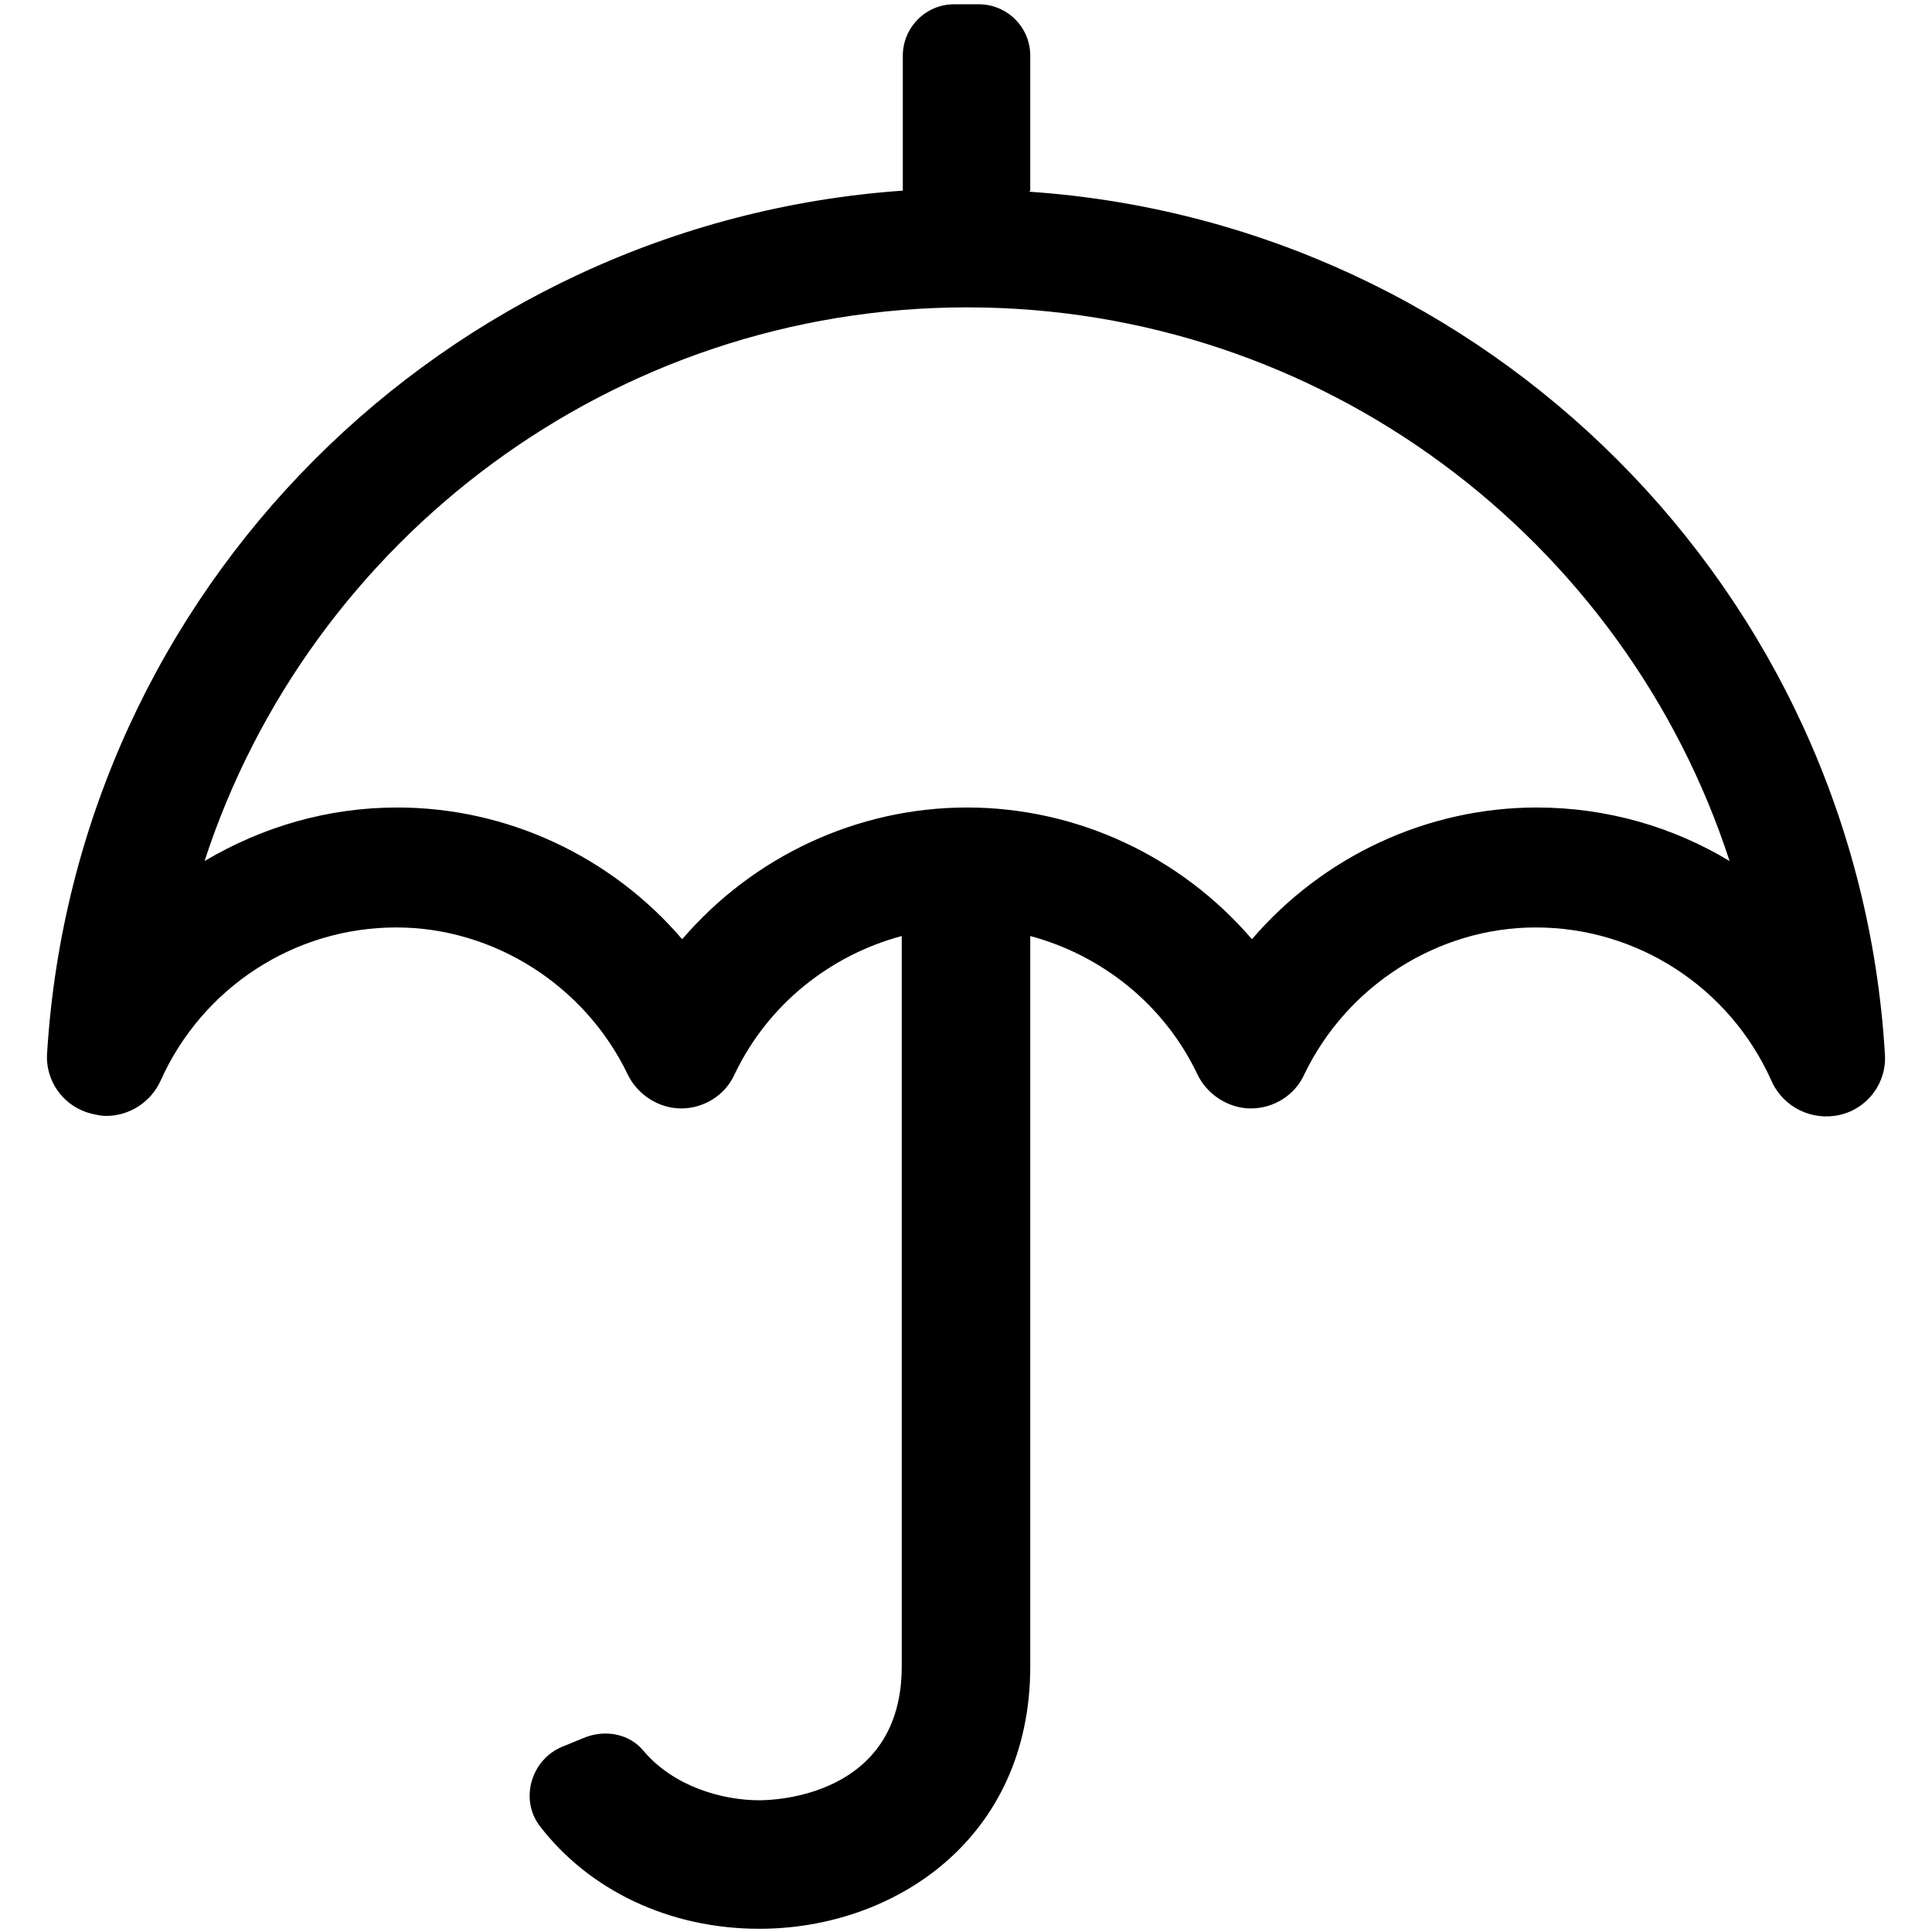
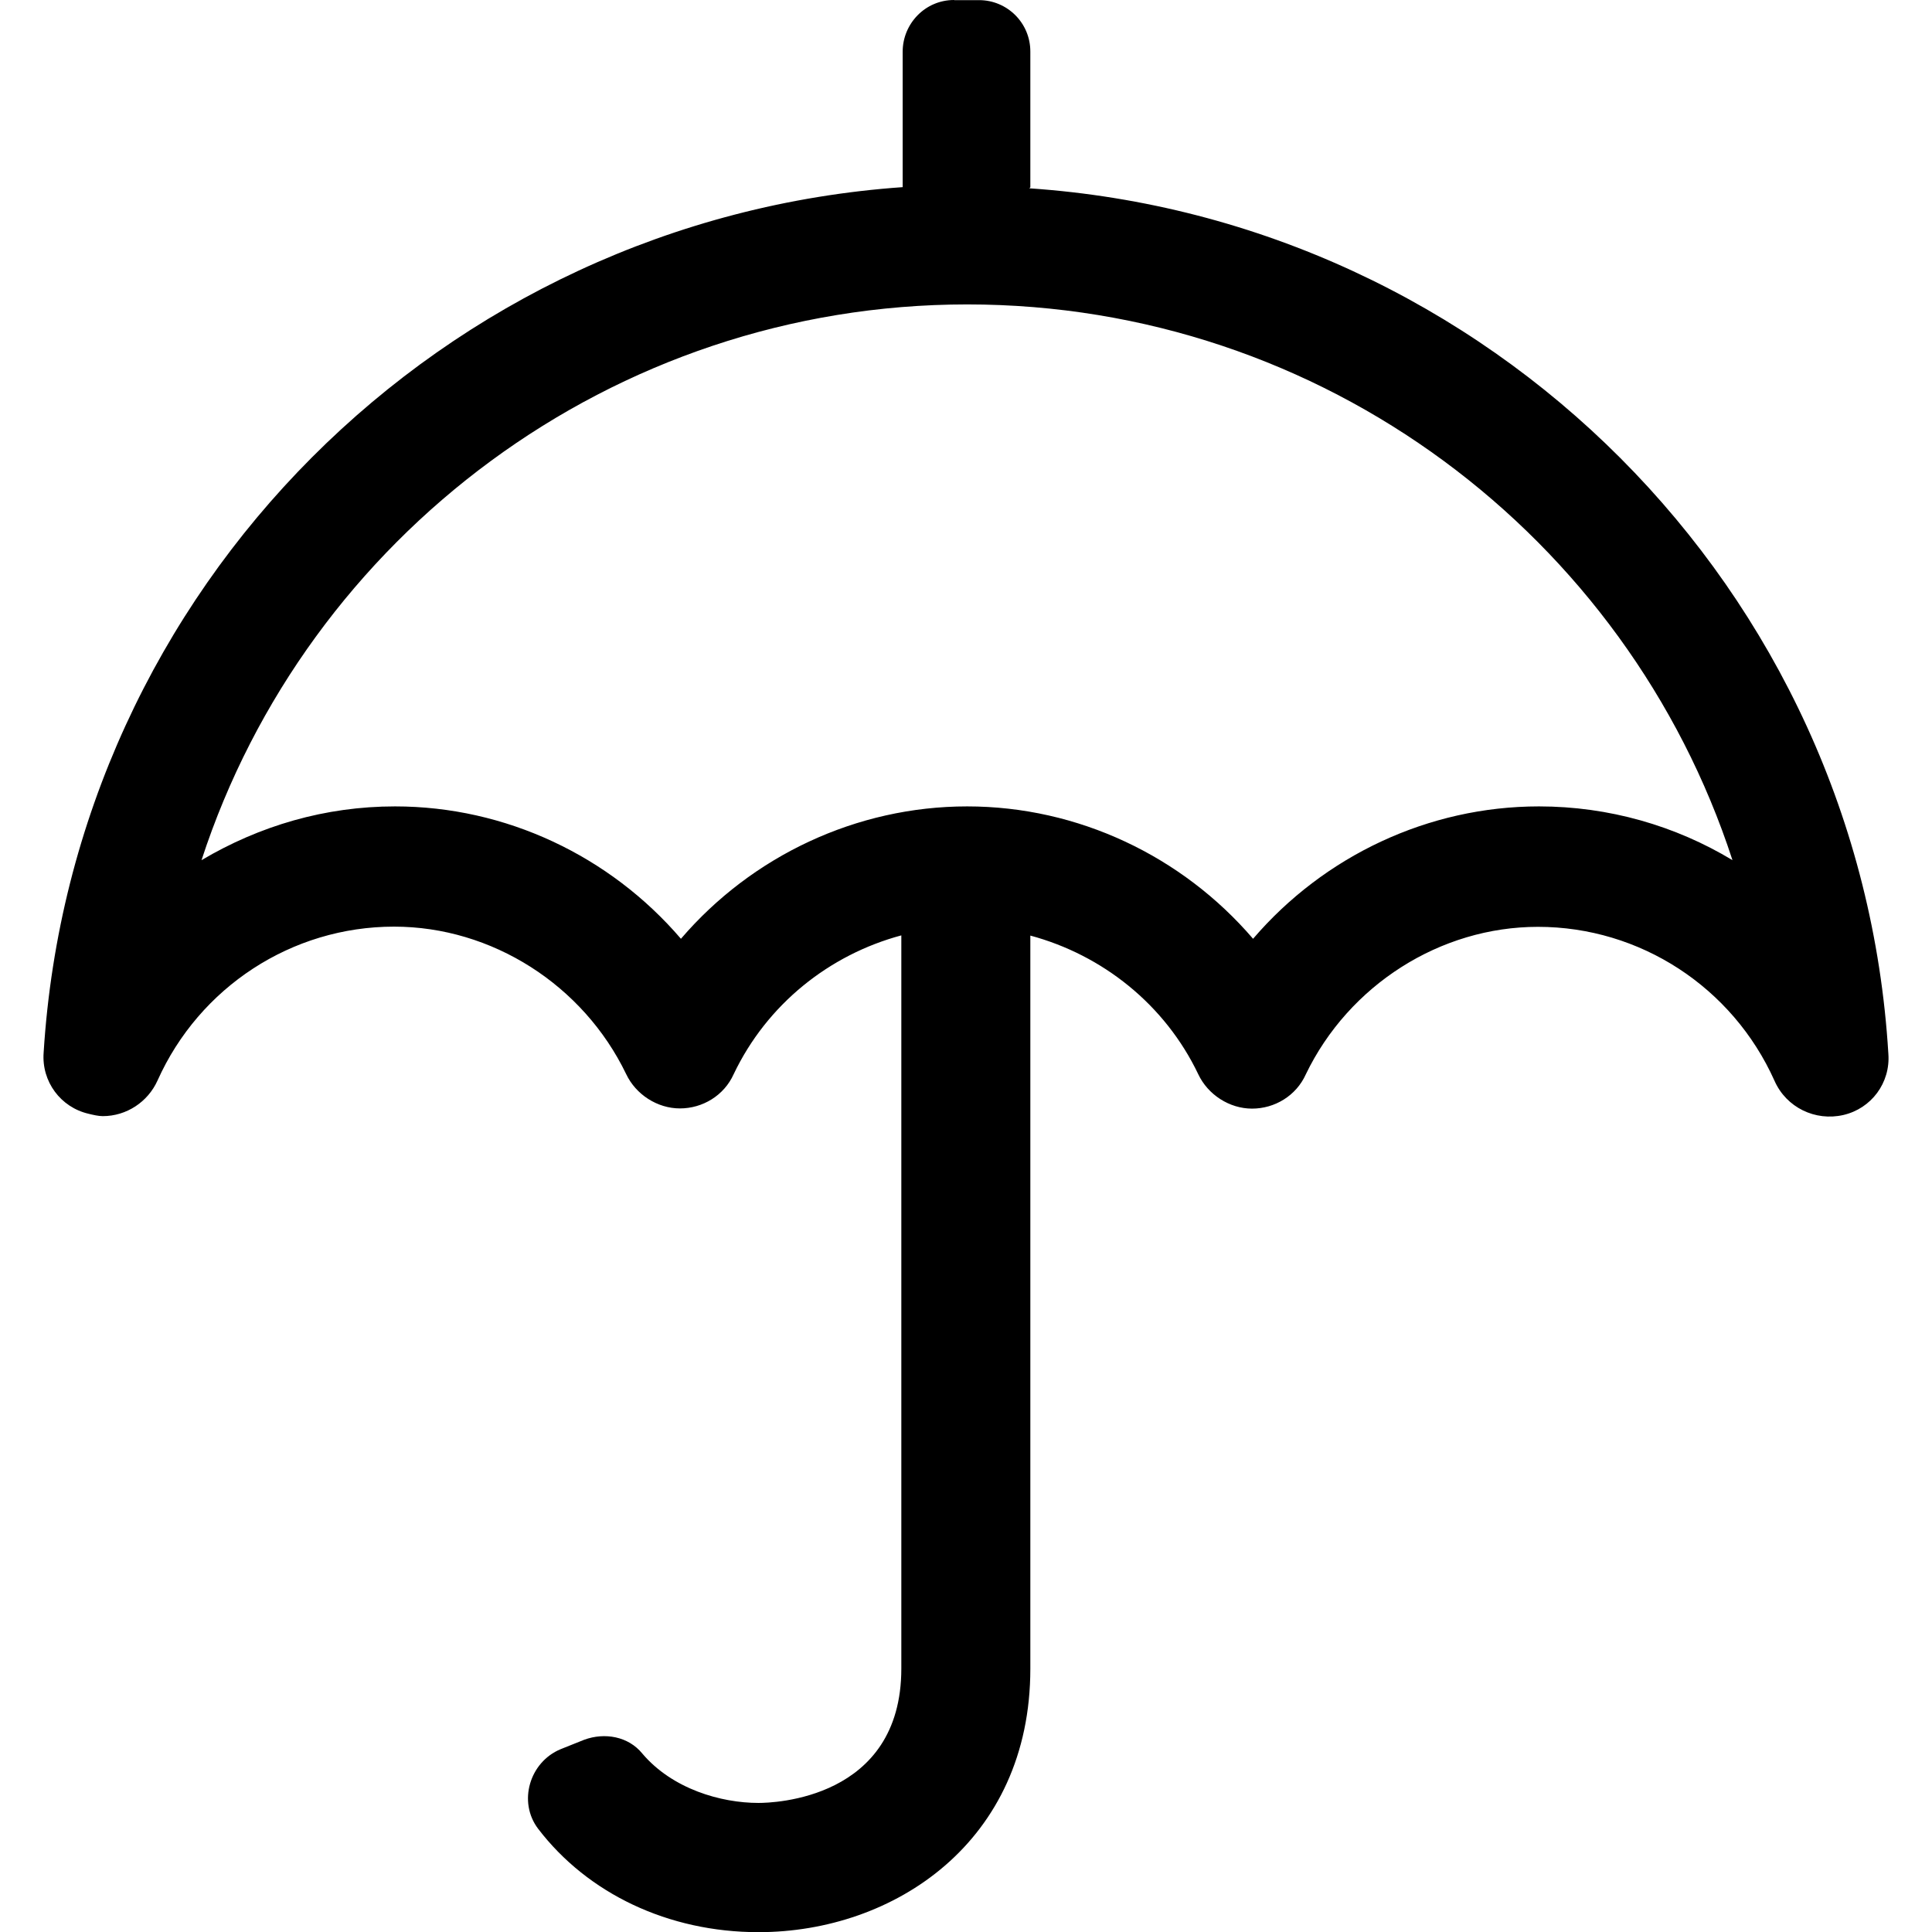
- <svg xmlns="http://www.w3.org/2000/svg" width="180.4" height="180.4">
-   <path d="m96.2 17.8l0-12.6c0-2.7-2.2-4.8-4.8-4.8l-2.3 0c-2.7 0-4.8 2.2-4.8 4.8l0 12.6c-42.7 3-77.2 37.2-79.9 80.5 -0.2 2.7 1.6 5.1 4.2 5.7 0.4 0.1 0.9 0.2 1.3 0.2 2.2 0 4.2-1.3 5.1-3.3 3.9-8.7 12.5-14.3 22-14.3 9.1 0 17.6 5.4 21.6 13.7 0.9 1.9 2.9 3.2 5 3.2s4.1-1.2 5-3.2c3.1-6.5 8.9-11.1 15.6-12.9l0 68.2c0 12.2-12 12.5-13.3 12.5 -3.5 0-8-1.3-10.8-4.6 -1.3-1.6-3.5-2-5.4-1.3l-2.2 0.9c-2.9 1.2-4 4.9-2.1 7.4 4.6 6 12.1 9.6 20.5 9.6 12.6 0 25.3-8.4 25.3-24.5l0-68.2c6.7 1.8 12.5 6.4 15.6 12.9 0.9 1.9 2.9 3.2 5 3.2s4.1-1.2 5-3.2c4-8.3 12.5-13.7 21.6-13.7 9.5 0 18.1 5.6 22 14.3 1.1 2.5 3.8 3.8 6.4 3.2 2.6-0.6 4.4-3 4.2-5.7 -2.6-43.3-37.2-77.6-79.9-80.5zm47.3 57.6c-10.3 0-20 4.6-26.6 12.3 -6.6-7.7-16.3-12.3-26.6-12.3 -10.3 0-20 4.6-26.6 12.3 -6.6-7.7-16.3-12.3-26.6-12.3 -6.5 0-12.6 1.8-18 5 9.8-30.1 38.2-51.7 71.2-51.7 33.1 0 61.4 21.6 71.2 51.7 -5.3-3.2-11.5-5-18-5z" />
+ <svg xmlns="http://www.w3.org/2000/svg" viewBox="0 0 200 200">
+   <path d="m98.765,0c-3.005,0-5.321,2.463-5.321,5.356v14.017c-47.52,3.339-85.922,41.405-88.927,89.596-0.223,3.005,1.767,5.663,4.66,6.33,0.445,0.111,1.016,0.243,1.461,0.243,2.448,0,4.667-1.461,5.669-3.687,4.34-9.684,13.911-15.93,24.484-15.93,10.127,0,19.58,6.031,24.032,15.27,1.002,2.115,3.227,3.548,5.564,3.548s4.563-1.322,5.564-3.548c3.45-7.235,9.898-12.362,17.354-14.365v75.896c0,13.579-13.334,13.913-14.781,13.913-3.895,0-8.917-1.44-12.033-5.113-1.447-1.781-3.902-2.205-6.017-1.426l-2.434,0.974c-3.227,1.336-4.445,5.461-2.33,8.243,5.12,6.7,13.466,10.7,22.815,10.7,14.022,0,28.135-9.35,28.135-27.27v-75.896c7.456,2.003,13.939,7.13,17.389,14.365,1.002,2.115,3.227,3.548,5.564,3.548s4.563-1.322,5.564-3.548c4.452-9.238,13.904-15.27,24.032-15.27,10.573,0,20.143,6.247,24.484,15.93,1.224,2.783,4.236,4.216,7.13,3.548,2.893-0.668,4.883-3.325,4.66-6.33-2.893-48.195-41.407-86.372-88.927-89.6l0.104-0.104v-14.017c0.02-3.008-2.41-5.359-5.3-5.359h-2.574zm1.356,31.513c36.837,0,68.318,24.028,79.224,57.53-5.898-3.562-12.798-5.565-20.032-5.565-11.463,0-22.251,5.134-29.596,13.704-7.345-8.57-18.133-13.704-29.596-13.704s-22.286,5.134-29.631,13.704c-7.345-8.57-18.133-13.704-29.596-13.704-7.234,0-14.022,2.003-20.032,5.565,10.918-33.502,42.545-57.53,79.269-57.53z" />
</svg>
